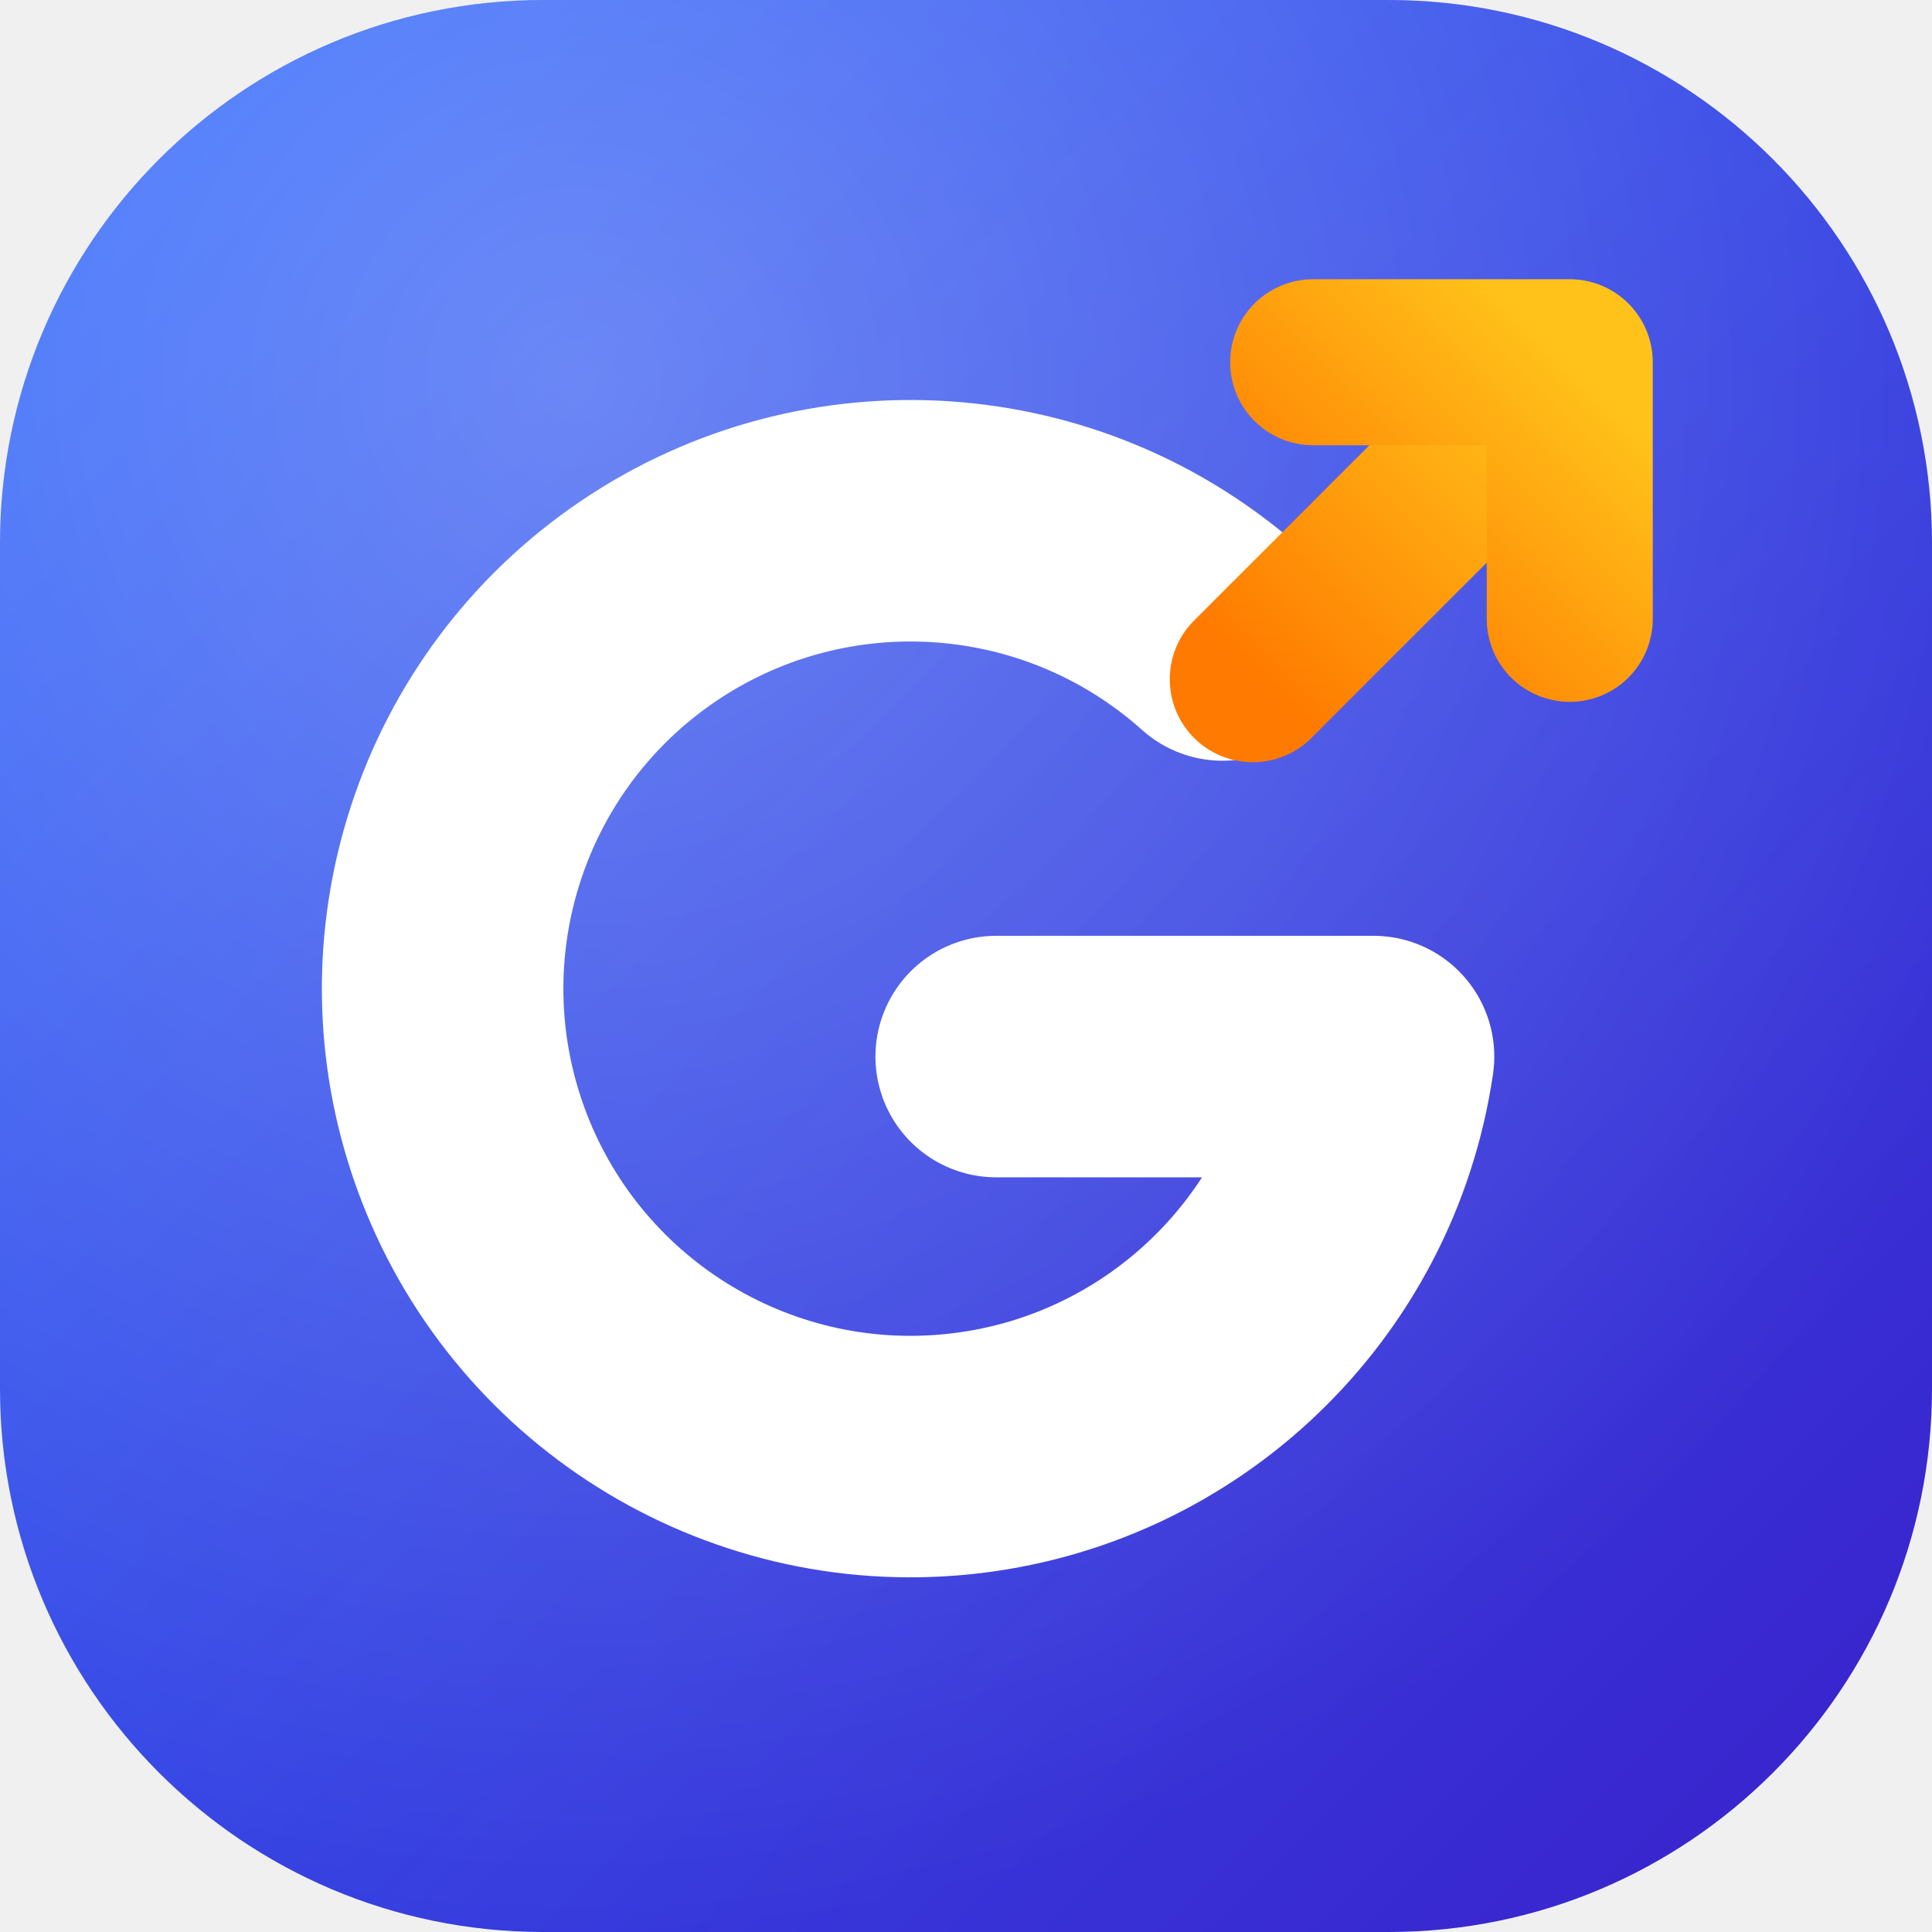
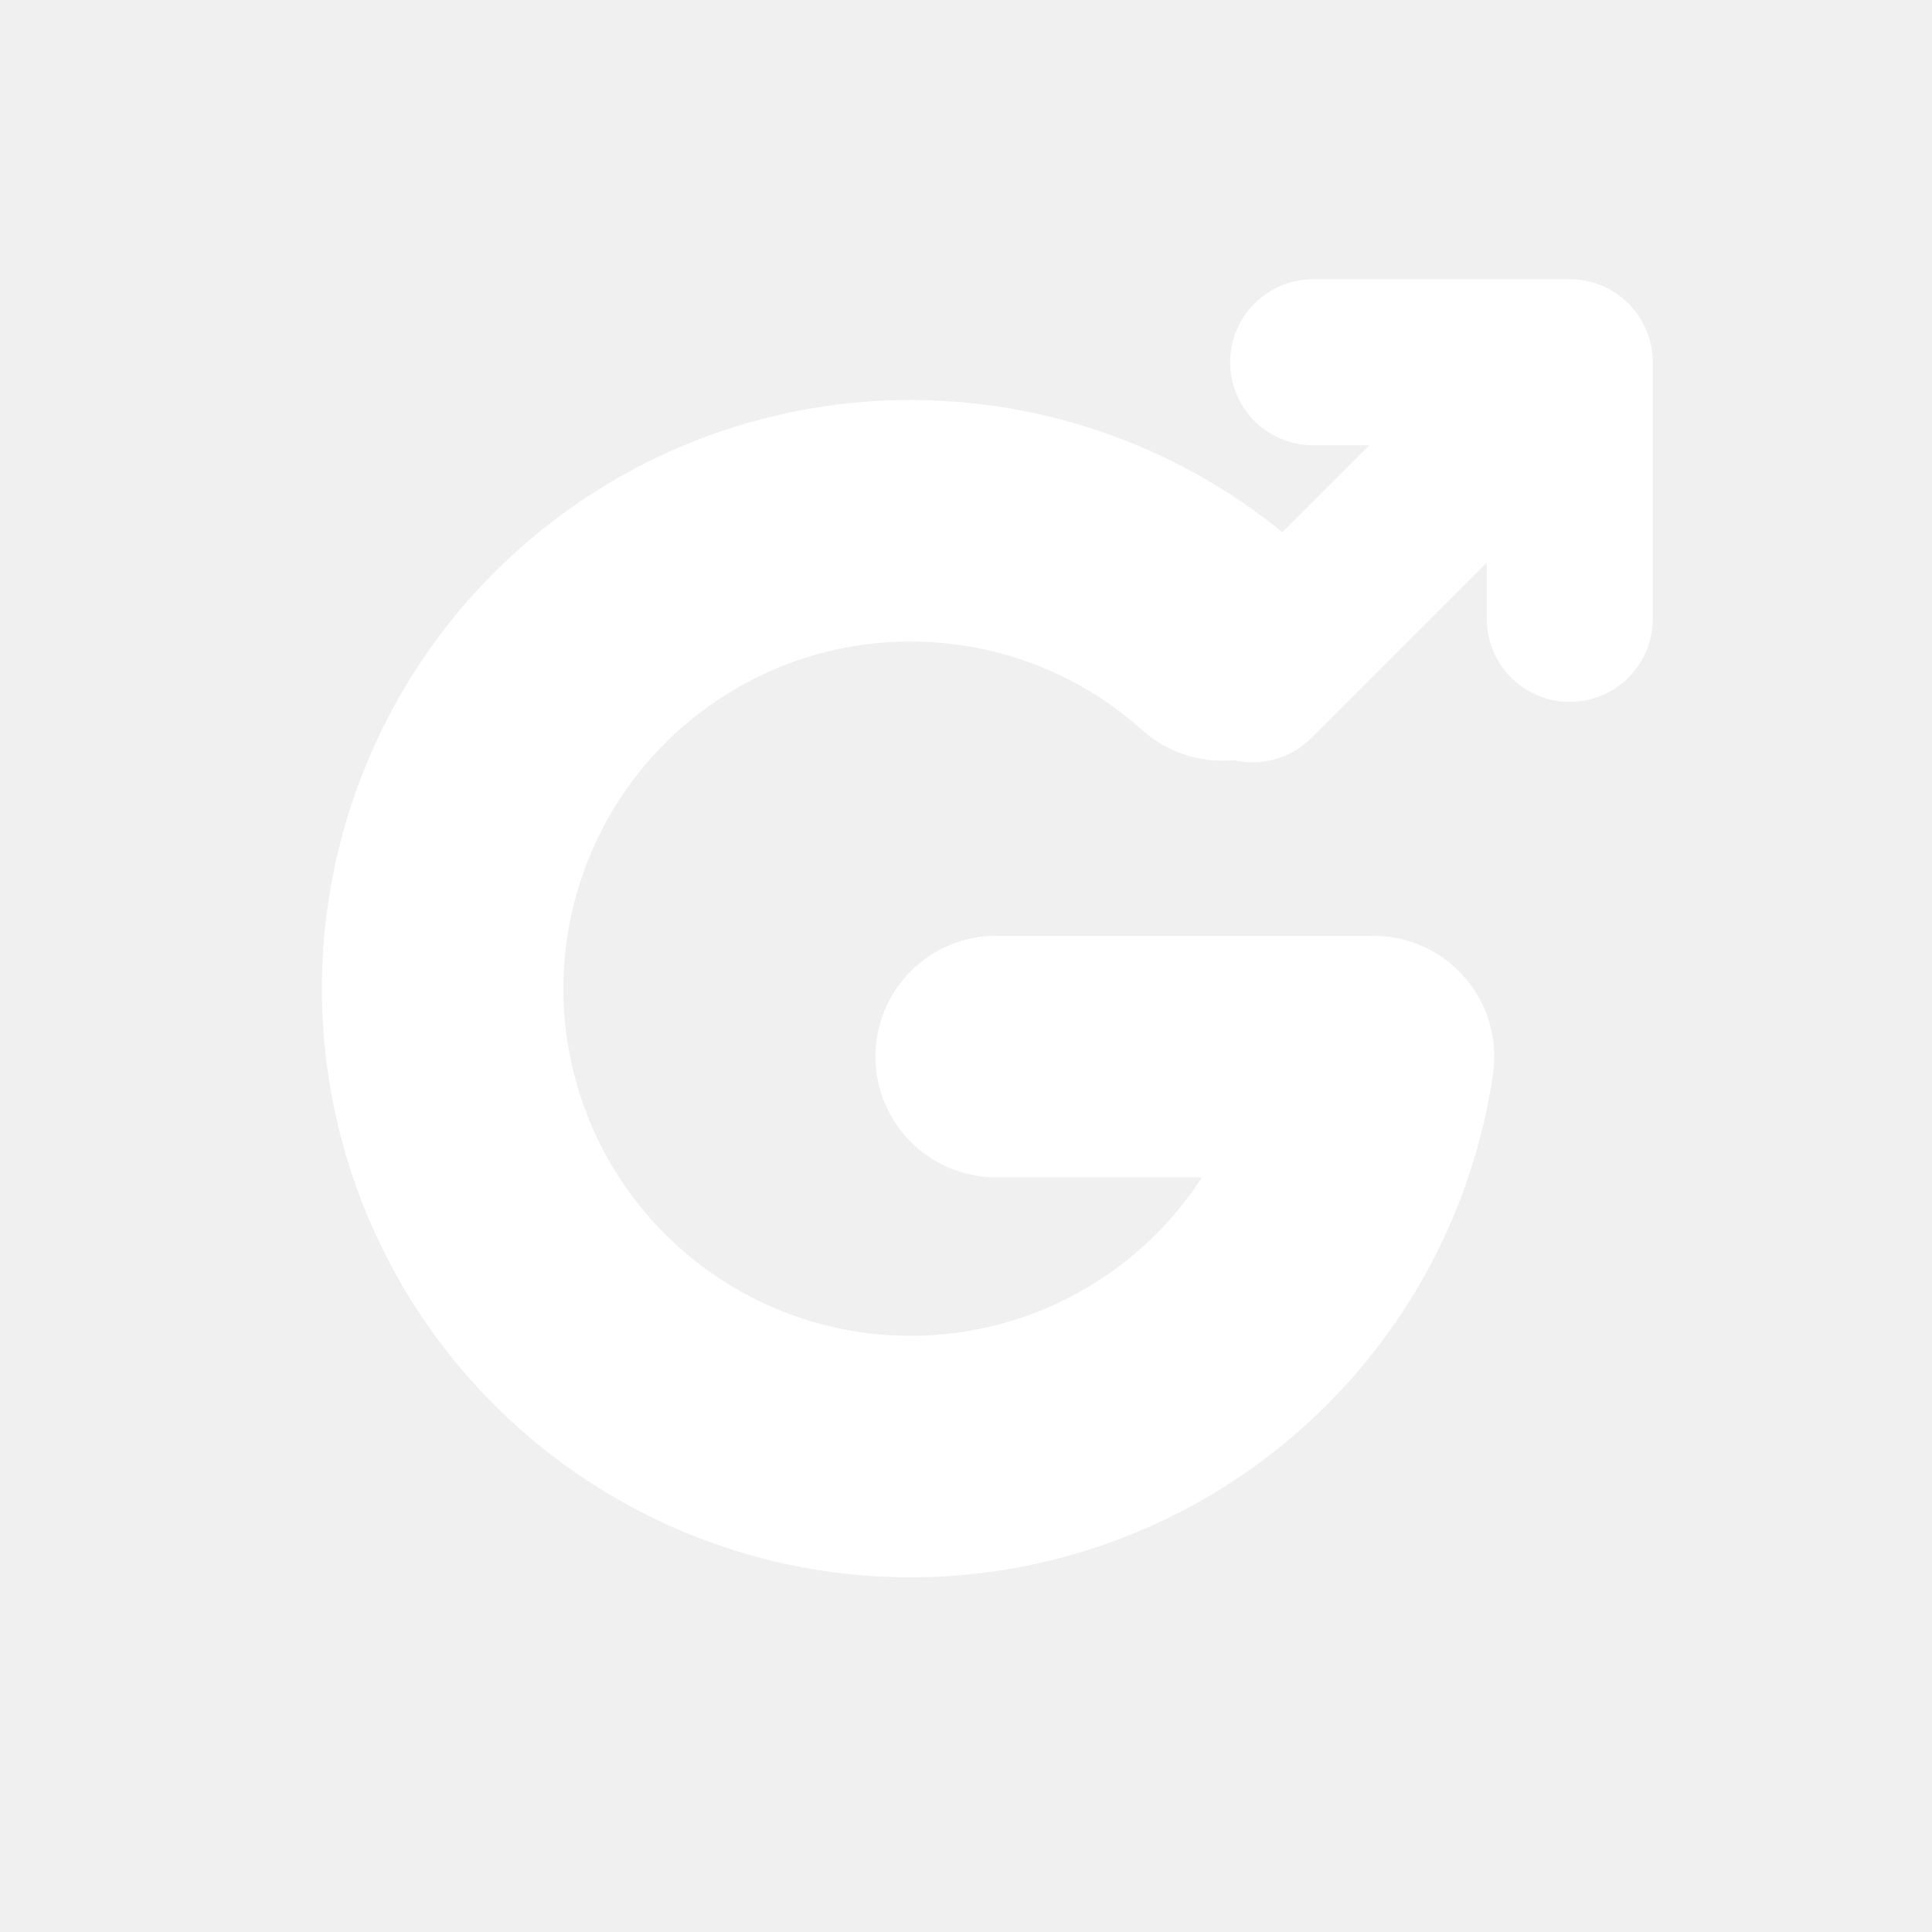
<svg xmlns="http://www.w3.org/2000/svg" viewBox="0 0 64 64">
  <defs>
    <linearGradient id="gb-tile" x1="0" y1="0" x2="1" y2="1">
      <stop offset="0" stop-color="#2f6bff" />
      <stop offset="1" stop-color="#3a1fc9" />
    </linearGradient>
    <linearGradient id="gb-spark" x1="0" y1="1" x2="1" y2="0">
      <stop offset="0" stop-color="#ff7a00" />
      <stop offset="1" stop-color="#ffc21a" />
    </linearGradient>
    <radialGradient id="gb-glow" cx="0.3" cy="0.2" r="0.8">
      <stop offset="0" stop-color="#fff" stop-opacity="0.28" />
      <stop offset="1" stop-color="#fff" stop-opacity="0" />
    </radialGradient>
  </defs>
-   <rect width="64" height="64" rx="18" fill="url(#gb-tile)" />
-   <rect width="64" height="64" rx="18" fill="url(#gb-glow)" />
  <path d="M40.5 21.2 A15.5 15.5 0 1 0 45.5 35 H33" fill="none" stroke="#fff" stroke-width="8" stroke-linecap="round" stroke-linejoin="round" />
-   <path d="M41.5 22.5 L51 13" fill="none" stroke="url(#gb-spark)" stroke-width="5.5" stroke-linecap="round" />
-   <path d="M43.5 12 H52 V20.5" fill="none" stroke="url(#gb-spark)" stroke-width="5.5" stroke-linecap="round" stroke-linejoin="round" />
+   <path d="M41.5 22.5 L51 13" fill="none" stroke="#fff" stroke-width="5.5" stroke-linecap="round" />
+   <path d="M43.5 12 H52 V20.5" fill="none" stroke="#fff" stroke-width="5.5" stroke-linecap="round" stroke-linejoin="round" />
</svg>
